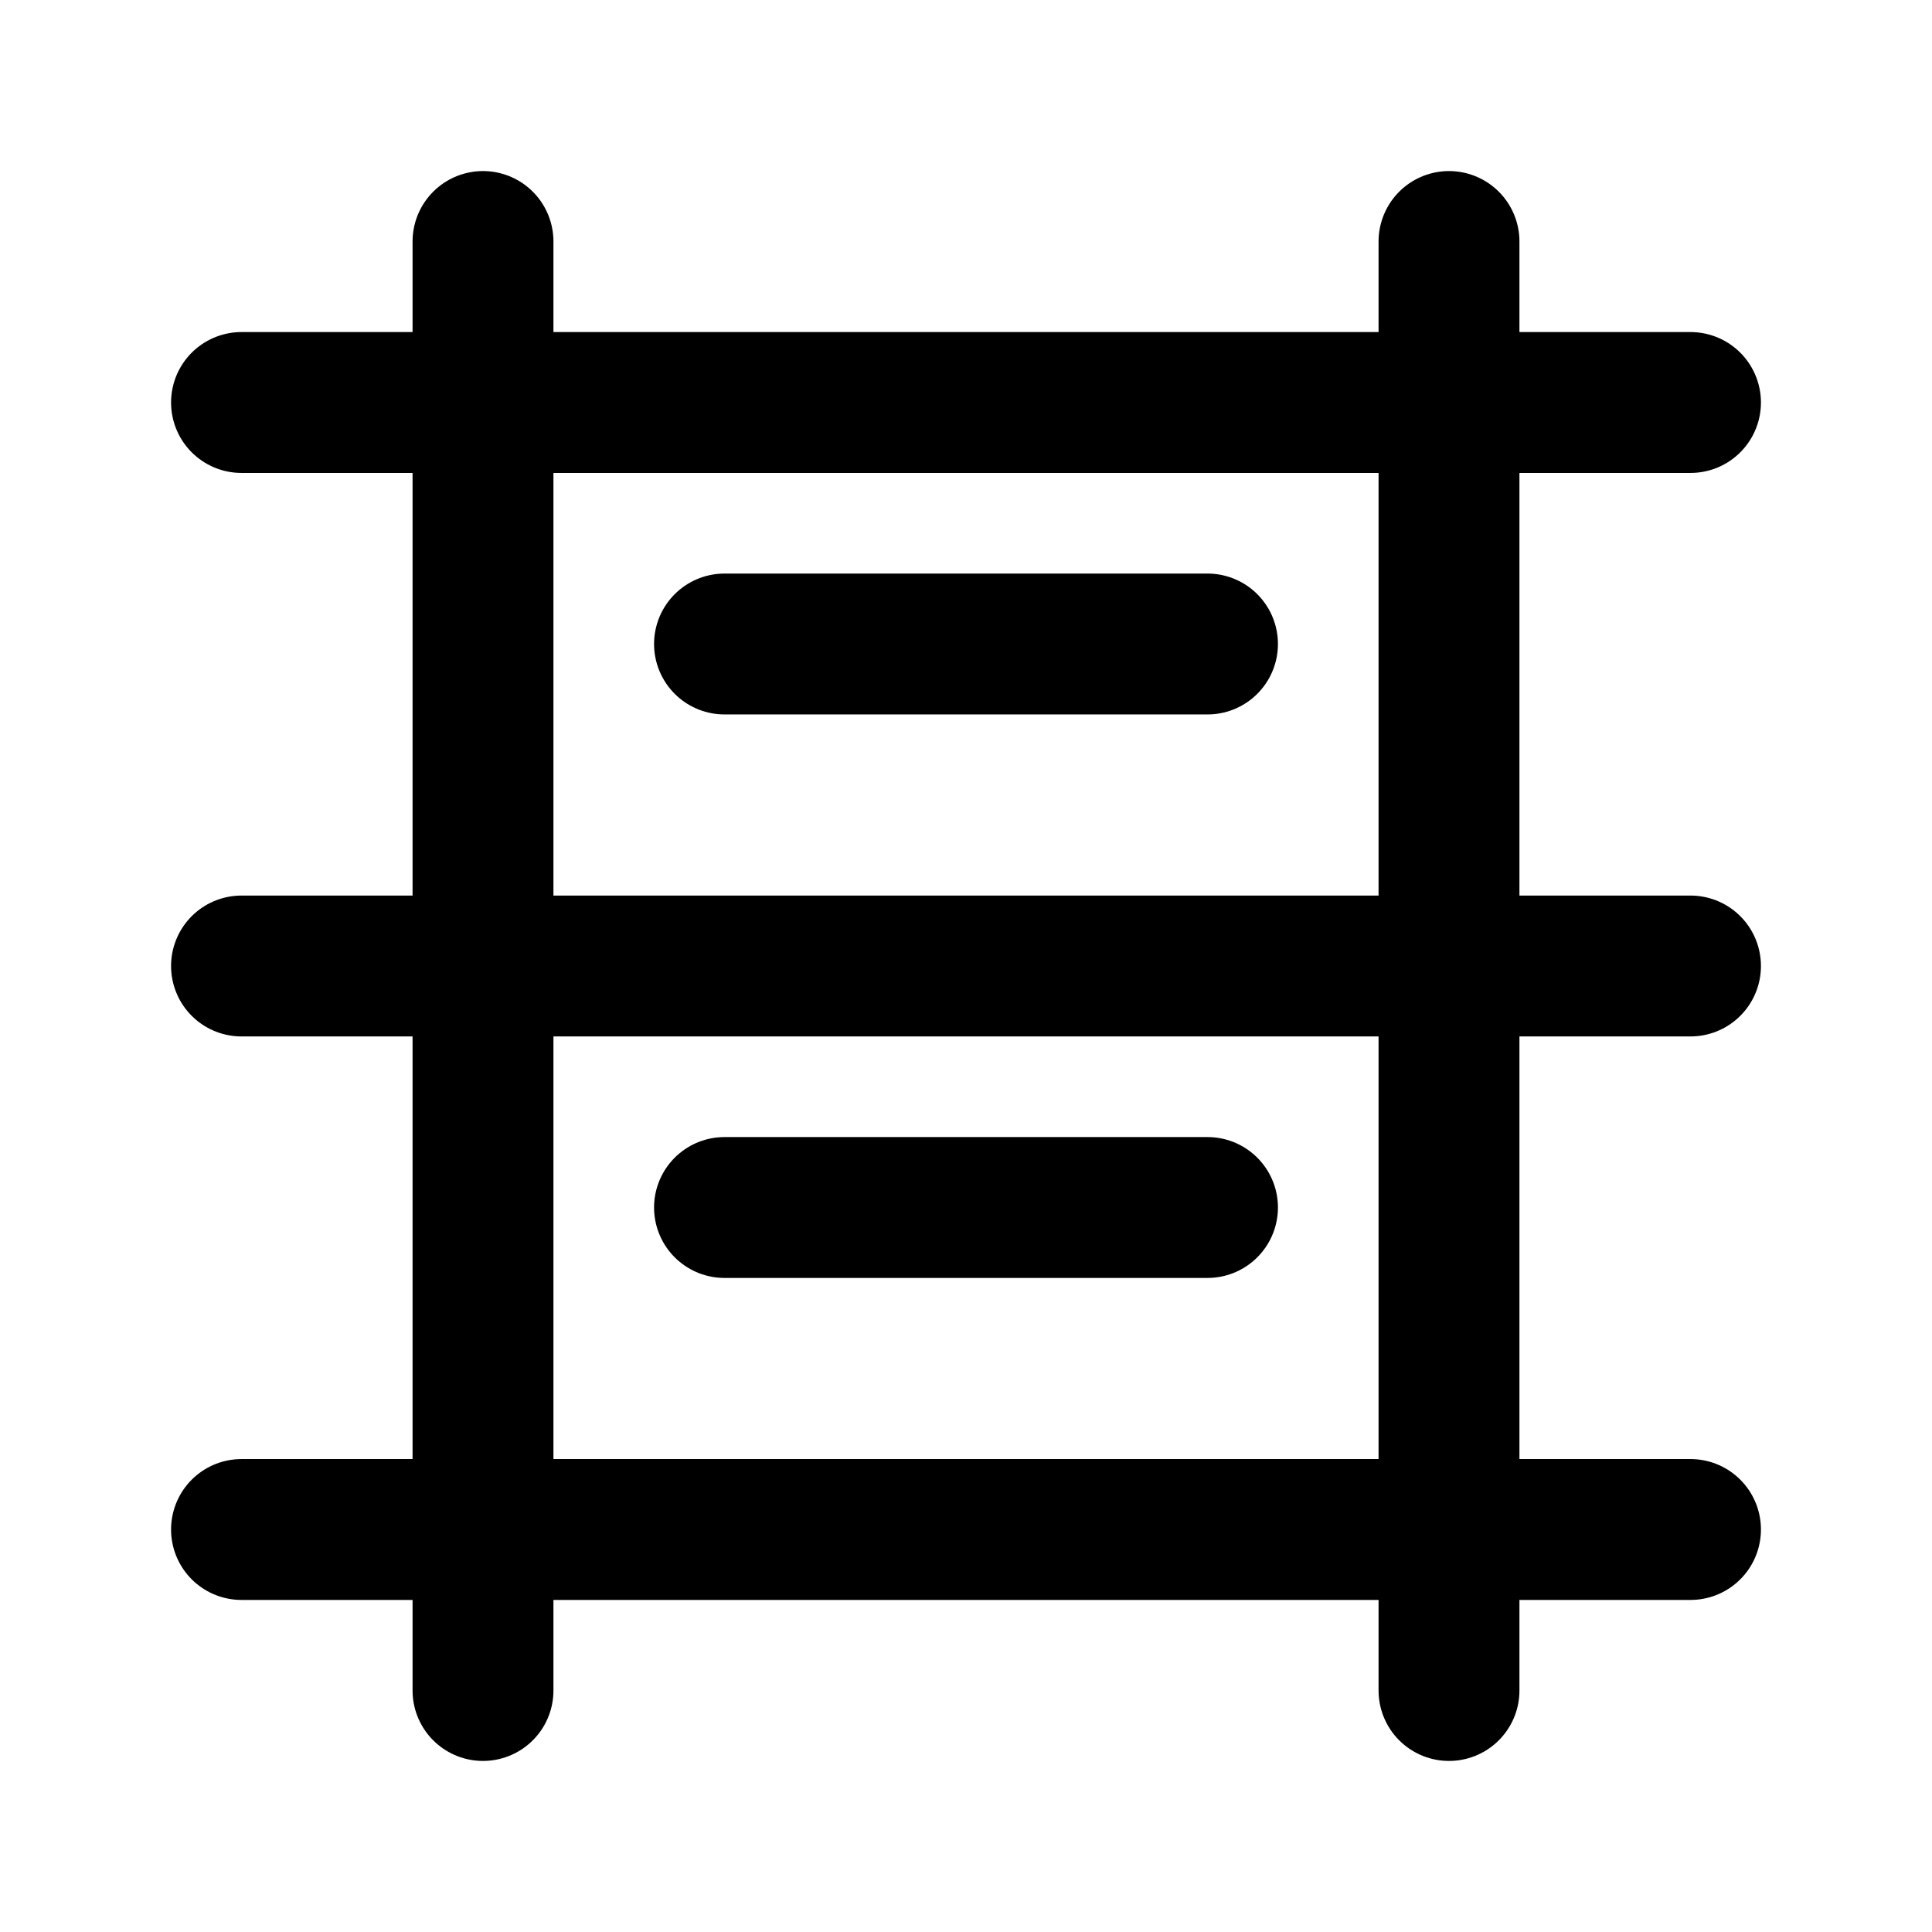
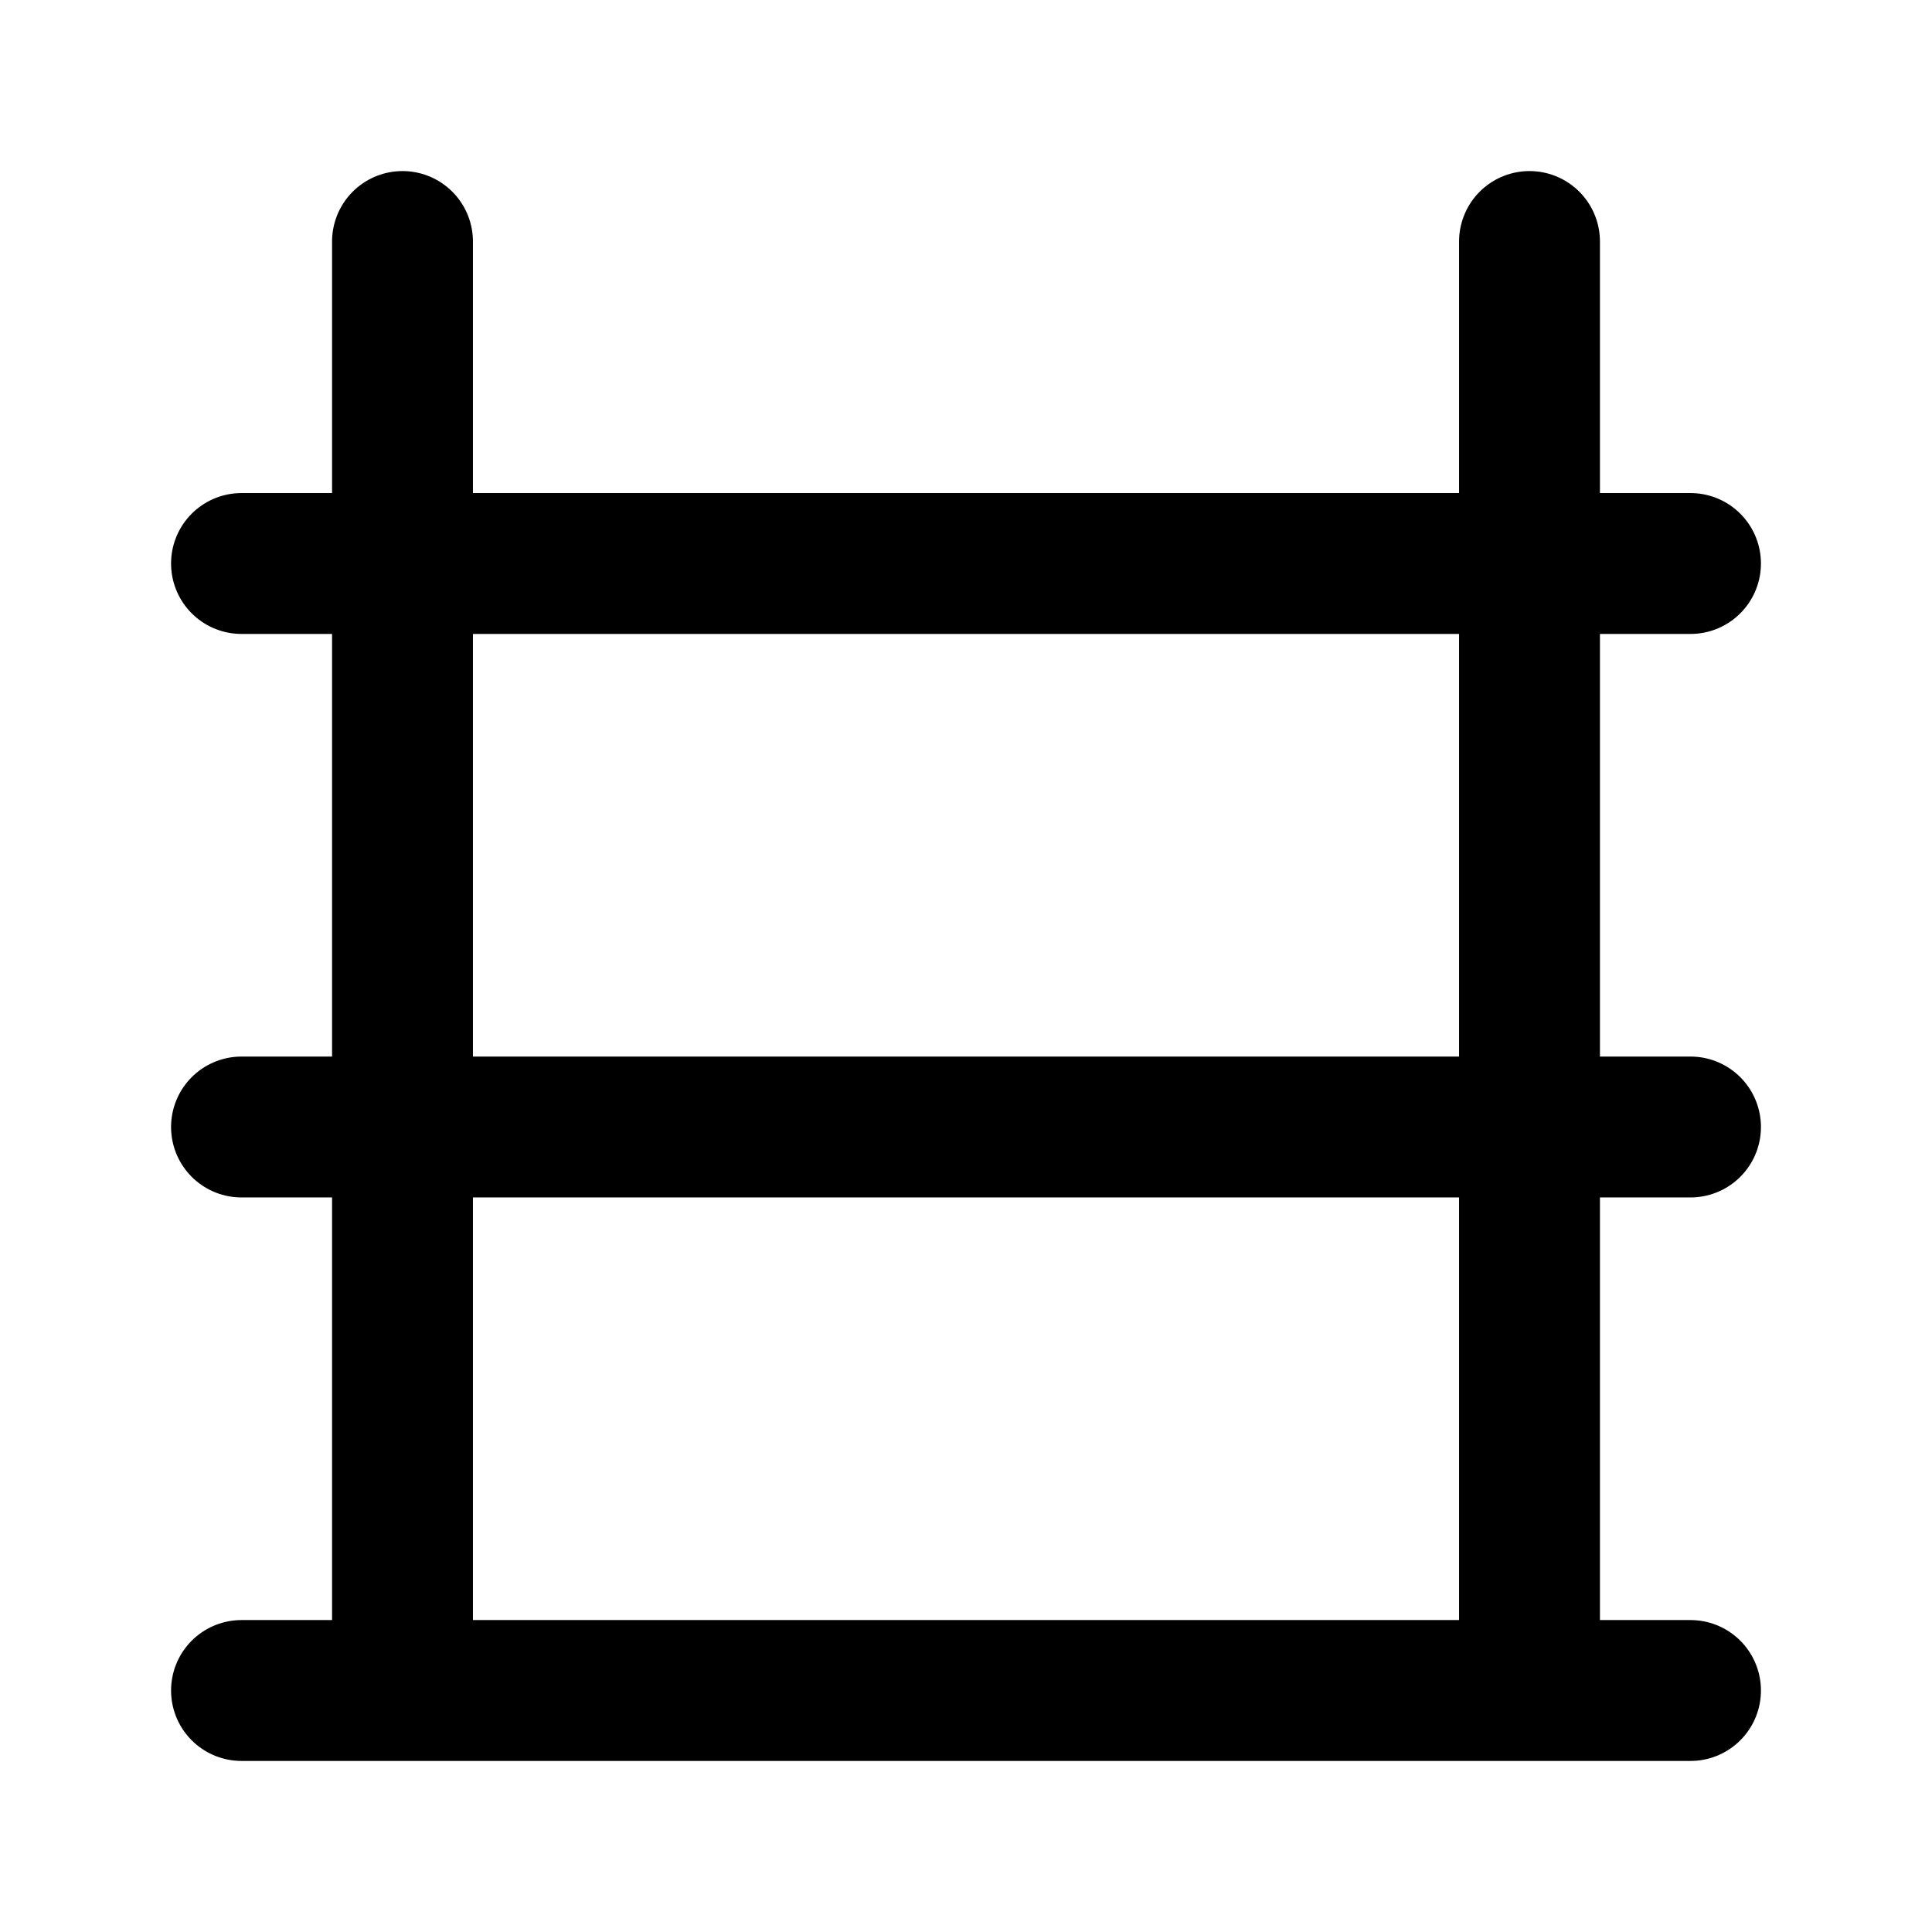
<svg xmlns="http://www.w3.org/2000/svg" viewBox="0 0 24 24" width="24" height="24" fill="none" stroke="currentColor" stroke-width="1.75" stroke-linecap="round" stroke-linejoin="round">
-   <path d="M3 5h18 M3 12h18 M3 19h18 M6 3v18 M18 3v18 M9 8h6 M9 15h6" />
+   <path d="M5 3v18 M19 3v18 M3 7h18 M3 14h18 M3 21h18" />
</svg>
